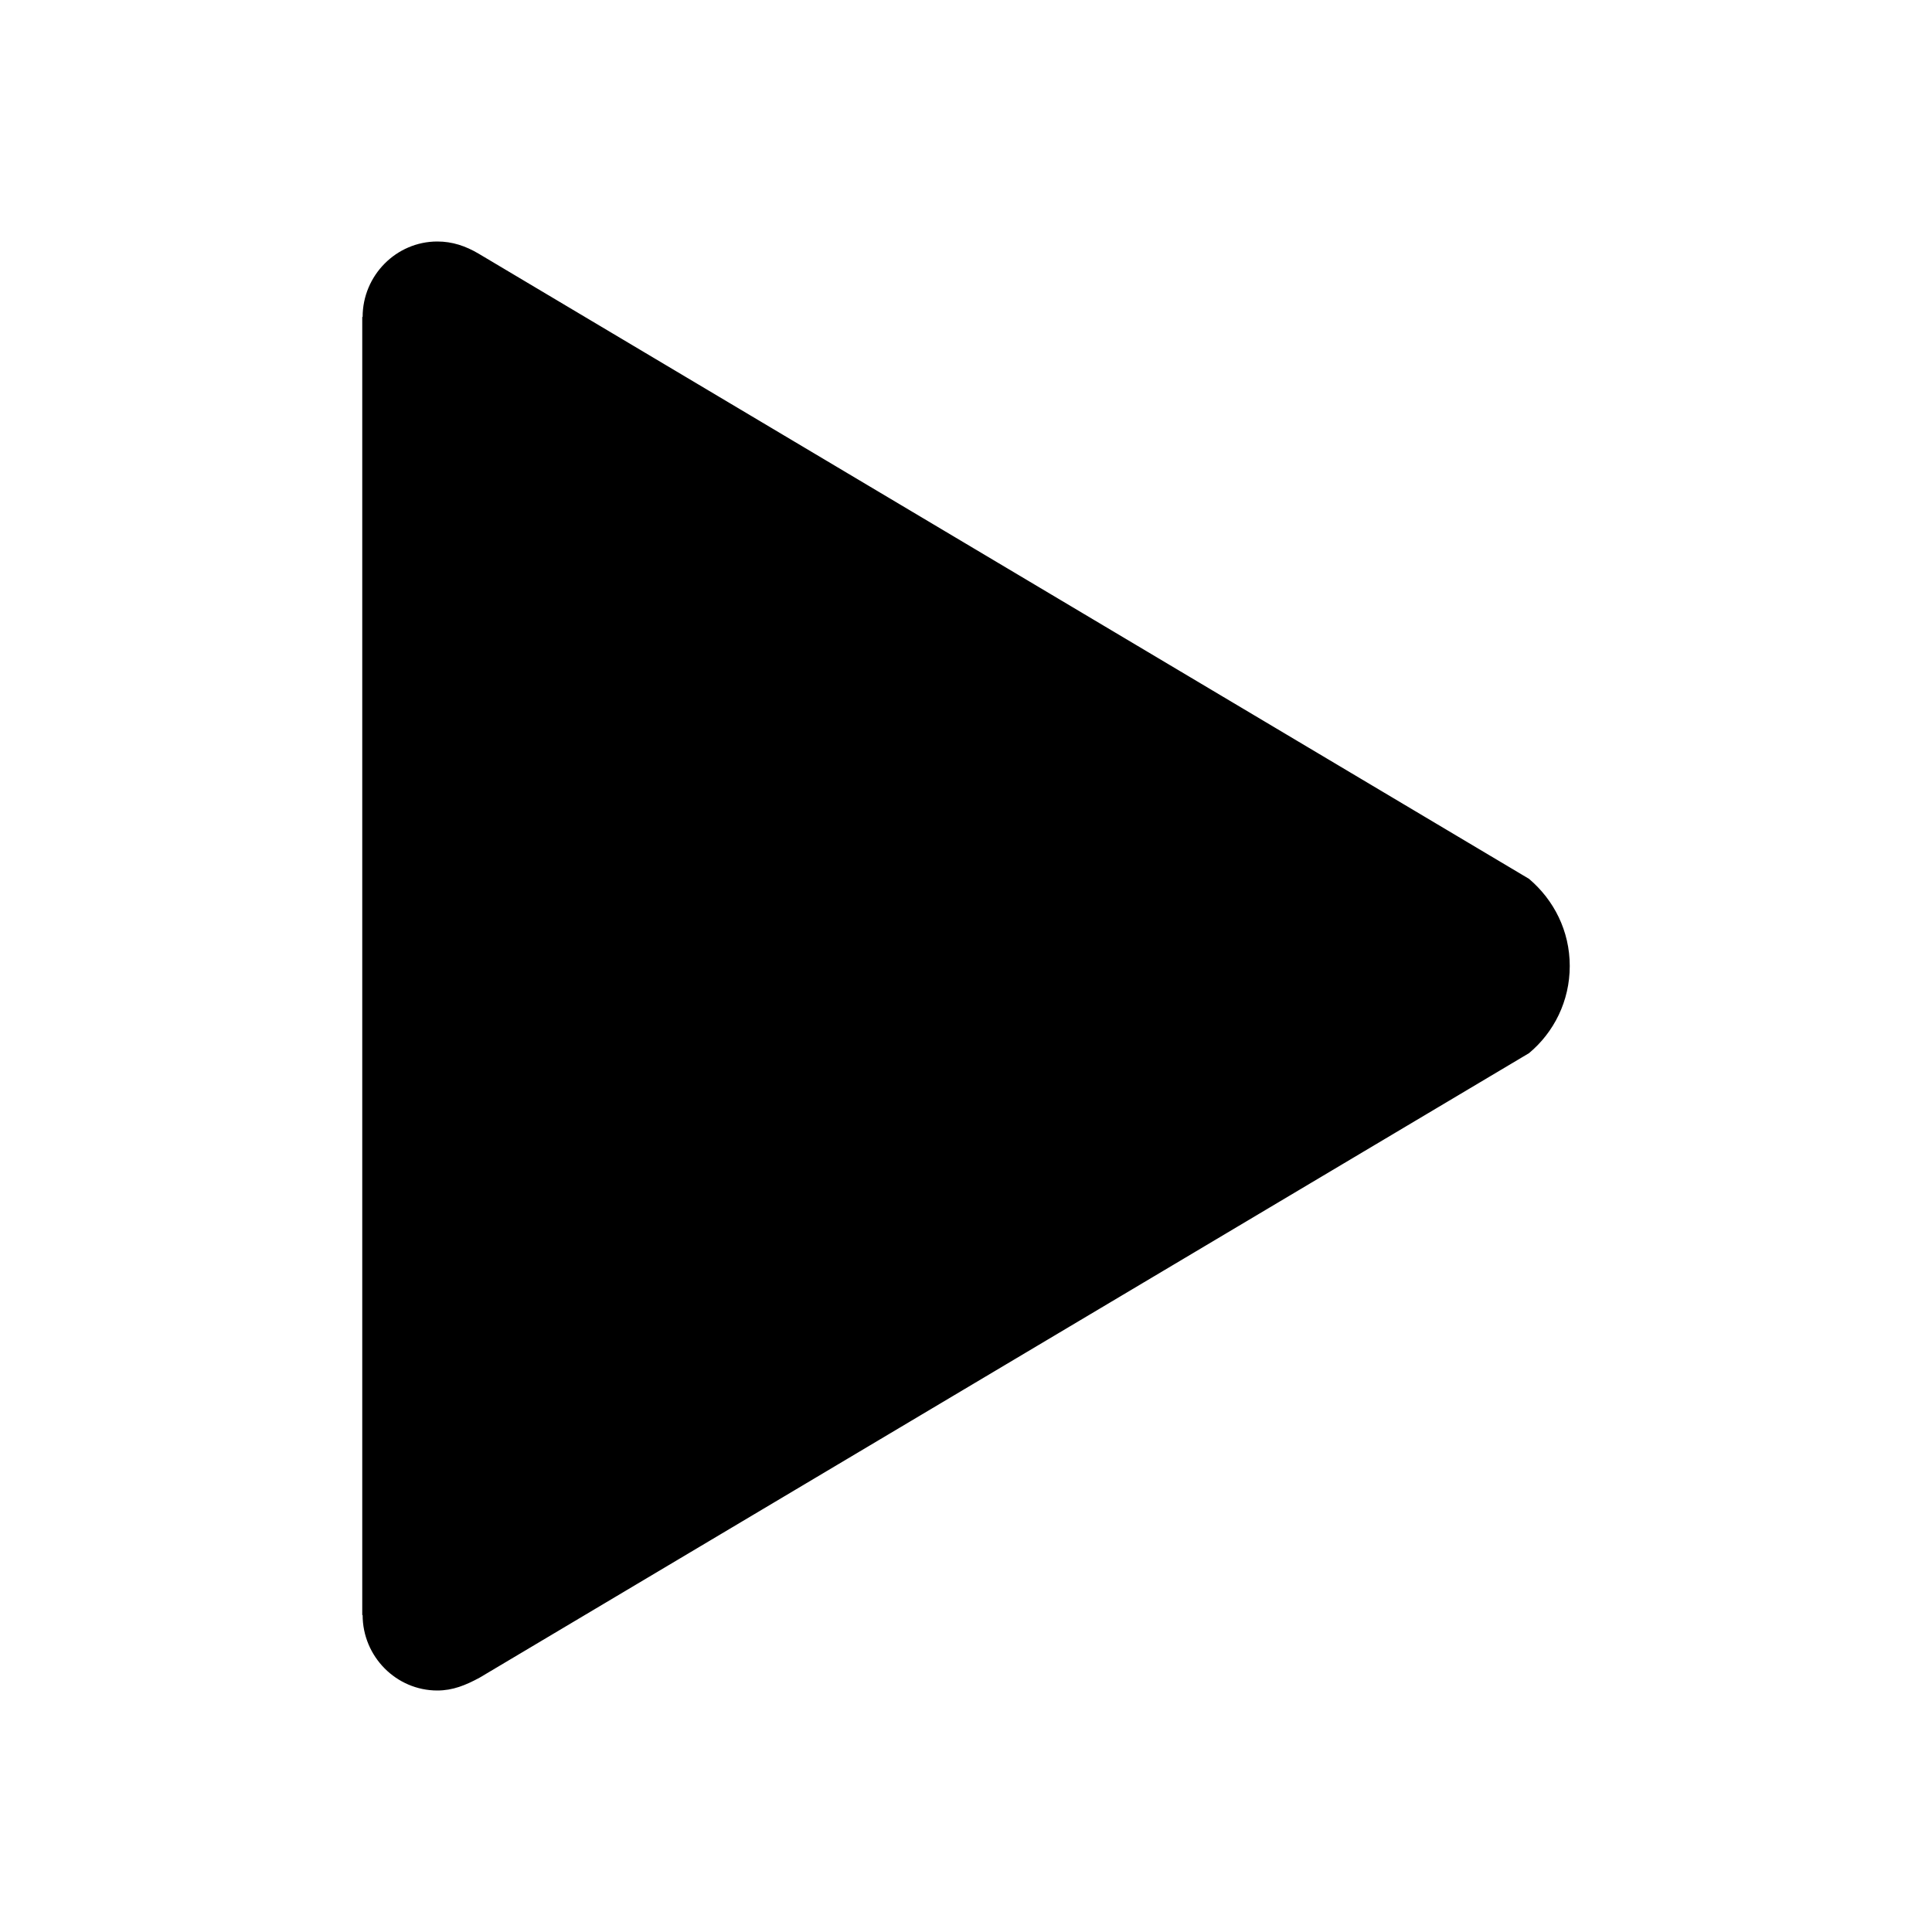
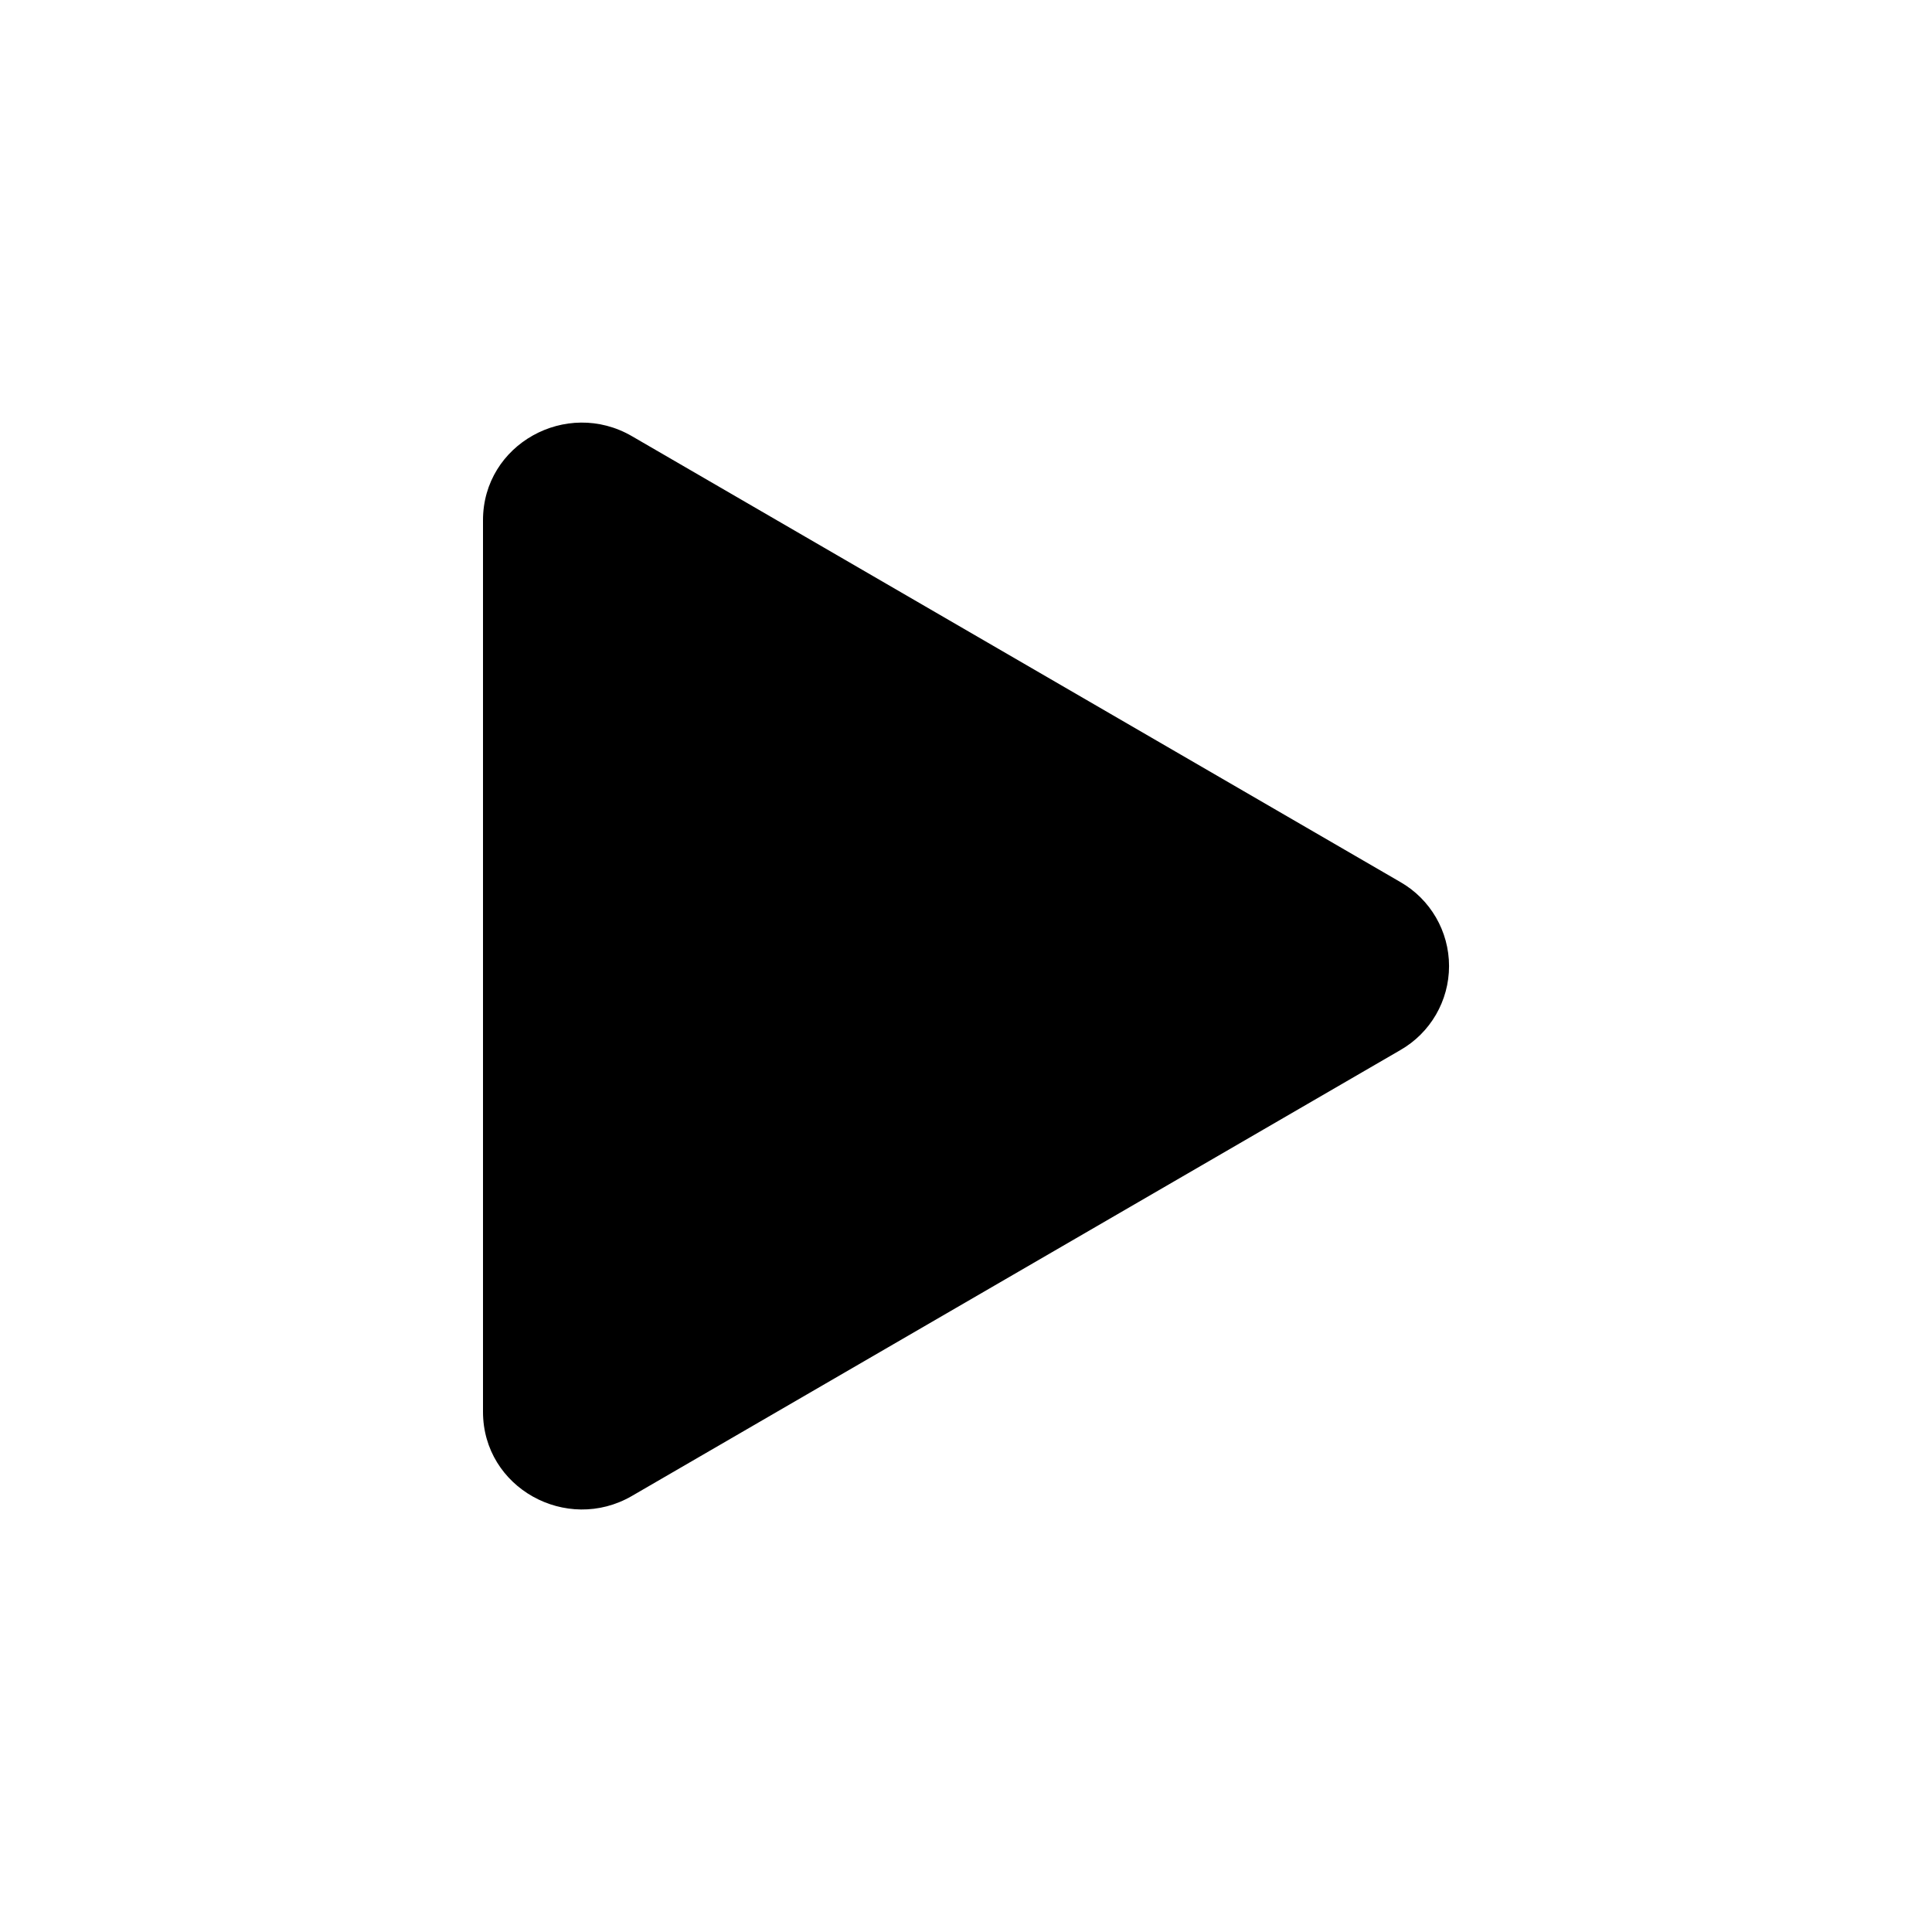
- <svg xmlns="http://www.w3.org/2000/svg" height="512px" id="Layer_1" style="enable-background:new 0 0 512 512;" version="1.1" viewBox="0 0 512 512" width="512px" xml:space="preserve">
-   <path d="M405.2,232.9L126.8,67.2c-3.4-2-6.9-3.2-10.9-3.2c-10.9,0-19.8,9-19.8,20H96v344h0.1c0,11,8.9,20,19.8,20  c4.1,0,7.5-1.4,11.2-3.4l278.1-165.5c6.6-5.5,10.8-13.8,10.8-23.1C416,246.7,411.8,238.5,405.2,232.9z" />
+ <svg xmlns="http://www.w3.org/2000/svg" width="16" height="16" fill="currentColor" class="bi bi-play-fill" viewBox="0 0 16 16">
+   <path d="m11.596 8.697-6.363 3.692c-.54.313-1.233-.066-1.233-.697V4.308c0-.63.692-1.01 1.233-.696l6.363 3.692a.802.802 0 0 1 0 1.393z" />
</svg>
